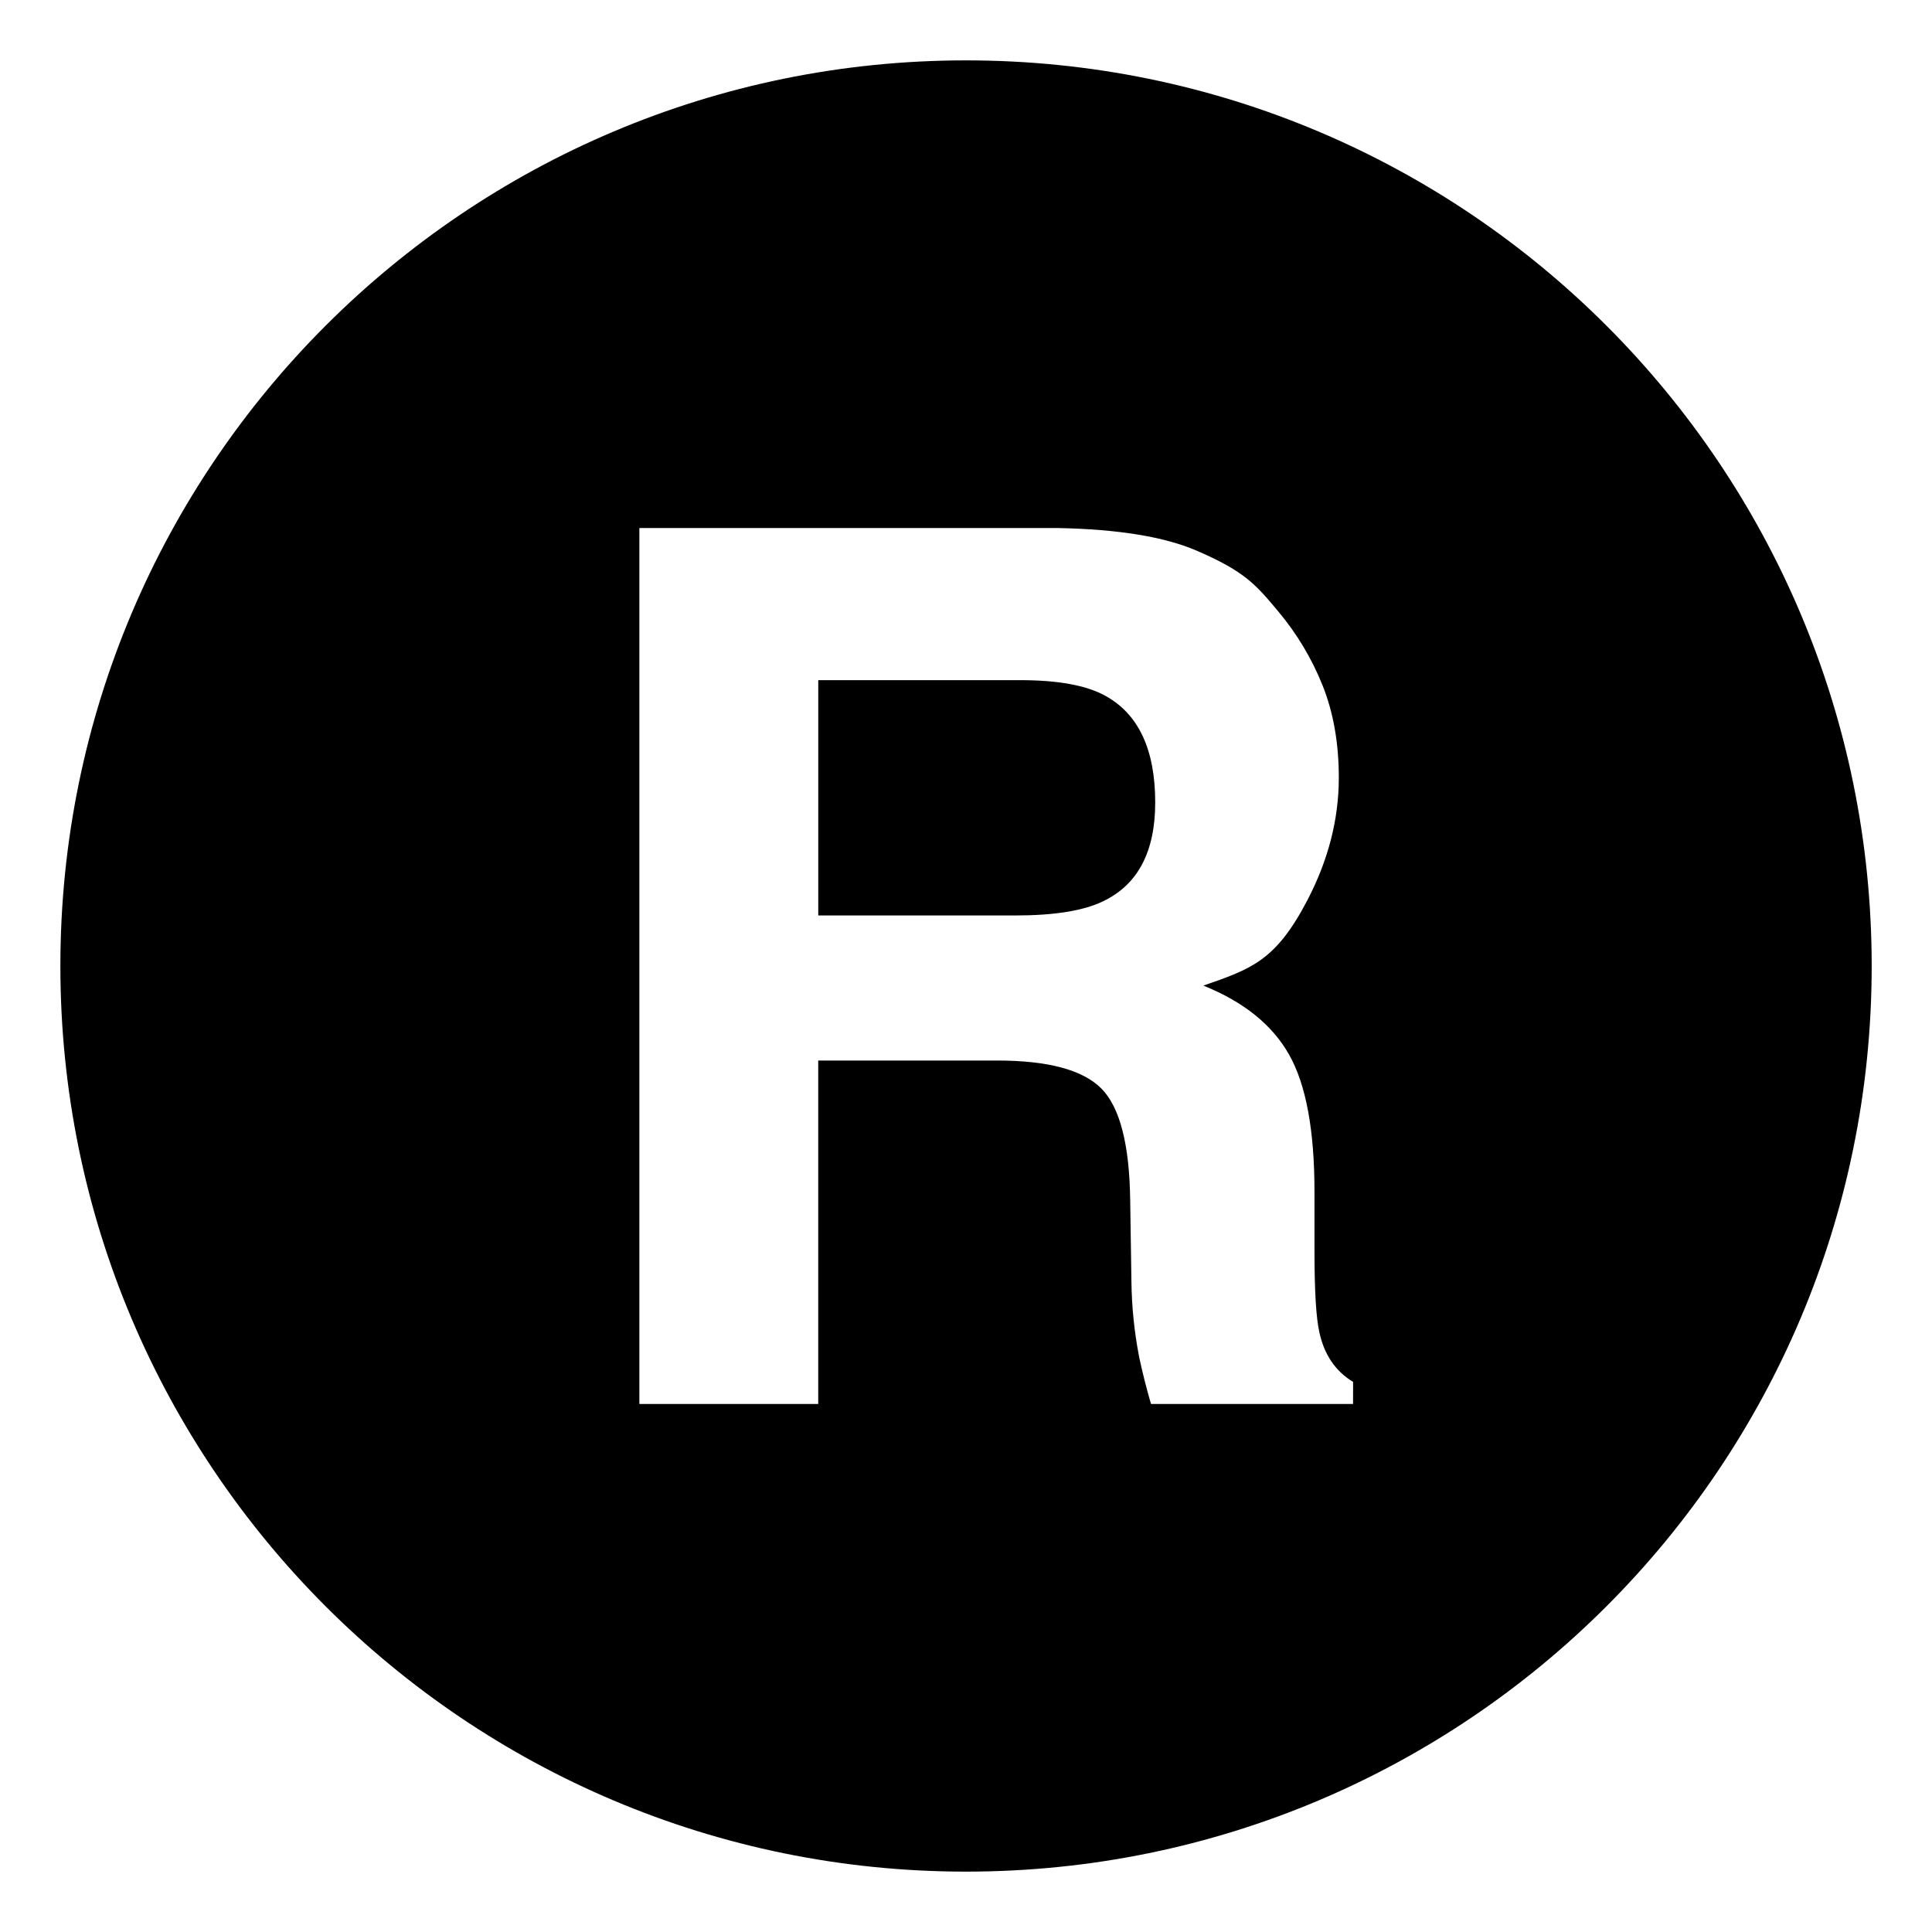
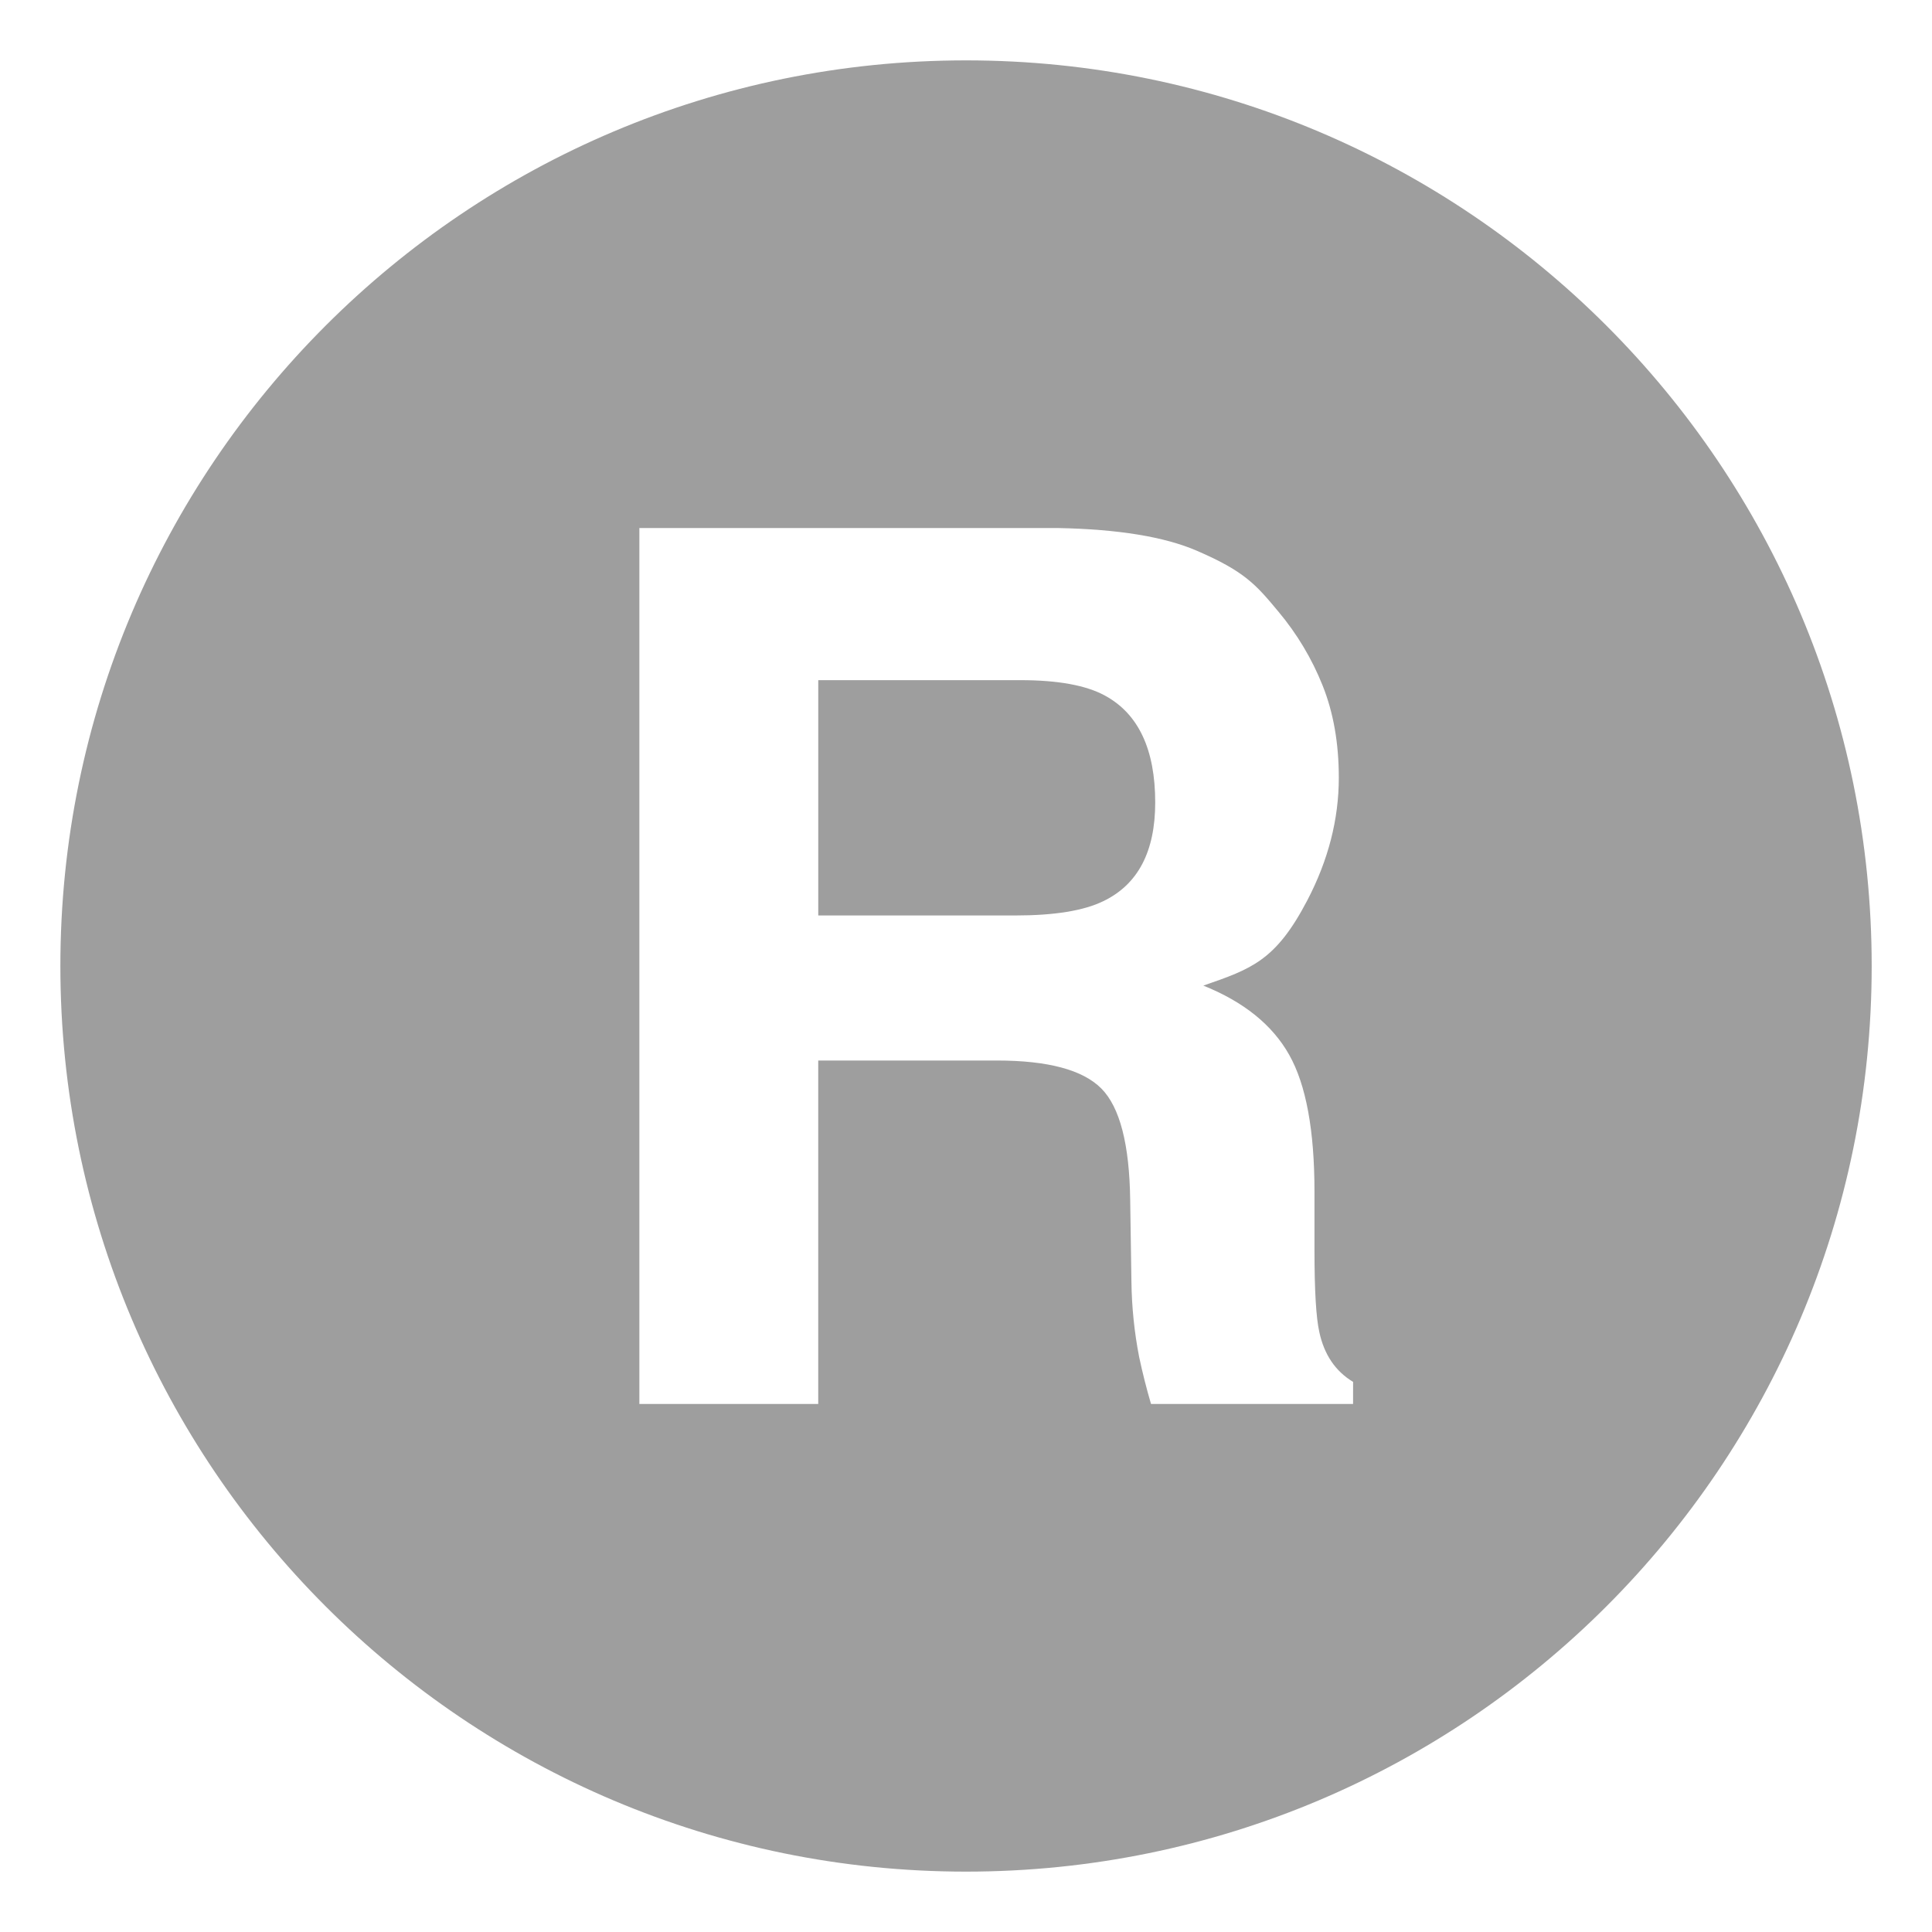
- <svg xmlns="http://www.w3.org/2000/svg" width="200" height="200" viewBox="0 0 64 64" aria-hidden="true">
+ <svg xmlns="http://www.w3.org/2000/svg" width="200" height="200" viewBox="0 0 64 64" aria-hidden="true" fill="#9e9e9e">
  <path d="M36.604 23.043q-.935-.512-2.805-.512h-6.693v7.795h6.525q1.943.001 2.916-.473 1.72-.825 1.721-3.268 0-2.637-1.664-3.542" />
  <path d="M32.002 2C15.434 2 2 15.432 2 32s13.434 30 30.002 30 30-13.432 30-30-13.432-30-30-30m12.82 44.508h-6.693a21 21 0 0 1-.393-1.555 14 14 0 0 1-.256-2.5l-.041-2.697q-.035-2.775-.959-3.701-.921-.923-3.453-.924h-5.922v11.377H21.18V17.492h13.879q2.976.059 4.578.748c1.602.689 1.975 1.135 2.717 2.027a9 9 0 0 1 1.459 2.441q.536 1.338.537 3.051 0 2.067-1.043 4.064c-1.043 1.997-1.844 2.273-3.445 2.826q2.008.807 2.844 2.293.838 1.486.838 4.537v1.949q0 1.987.16 2.697.24 1.122 1.119 1.652z" />
</svg>
